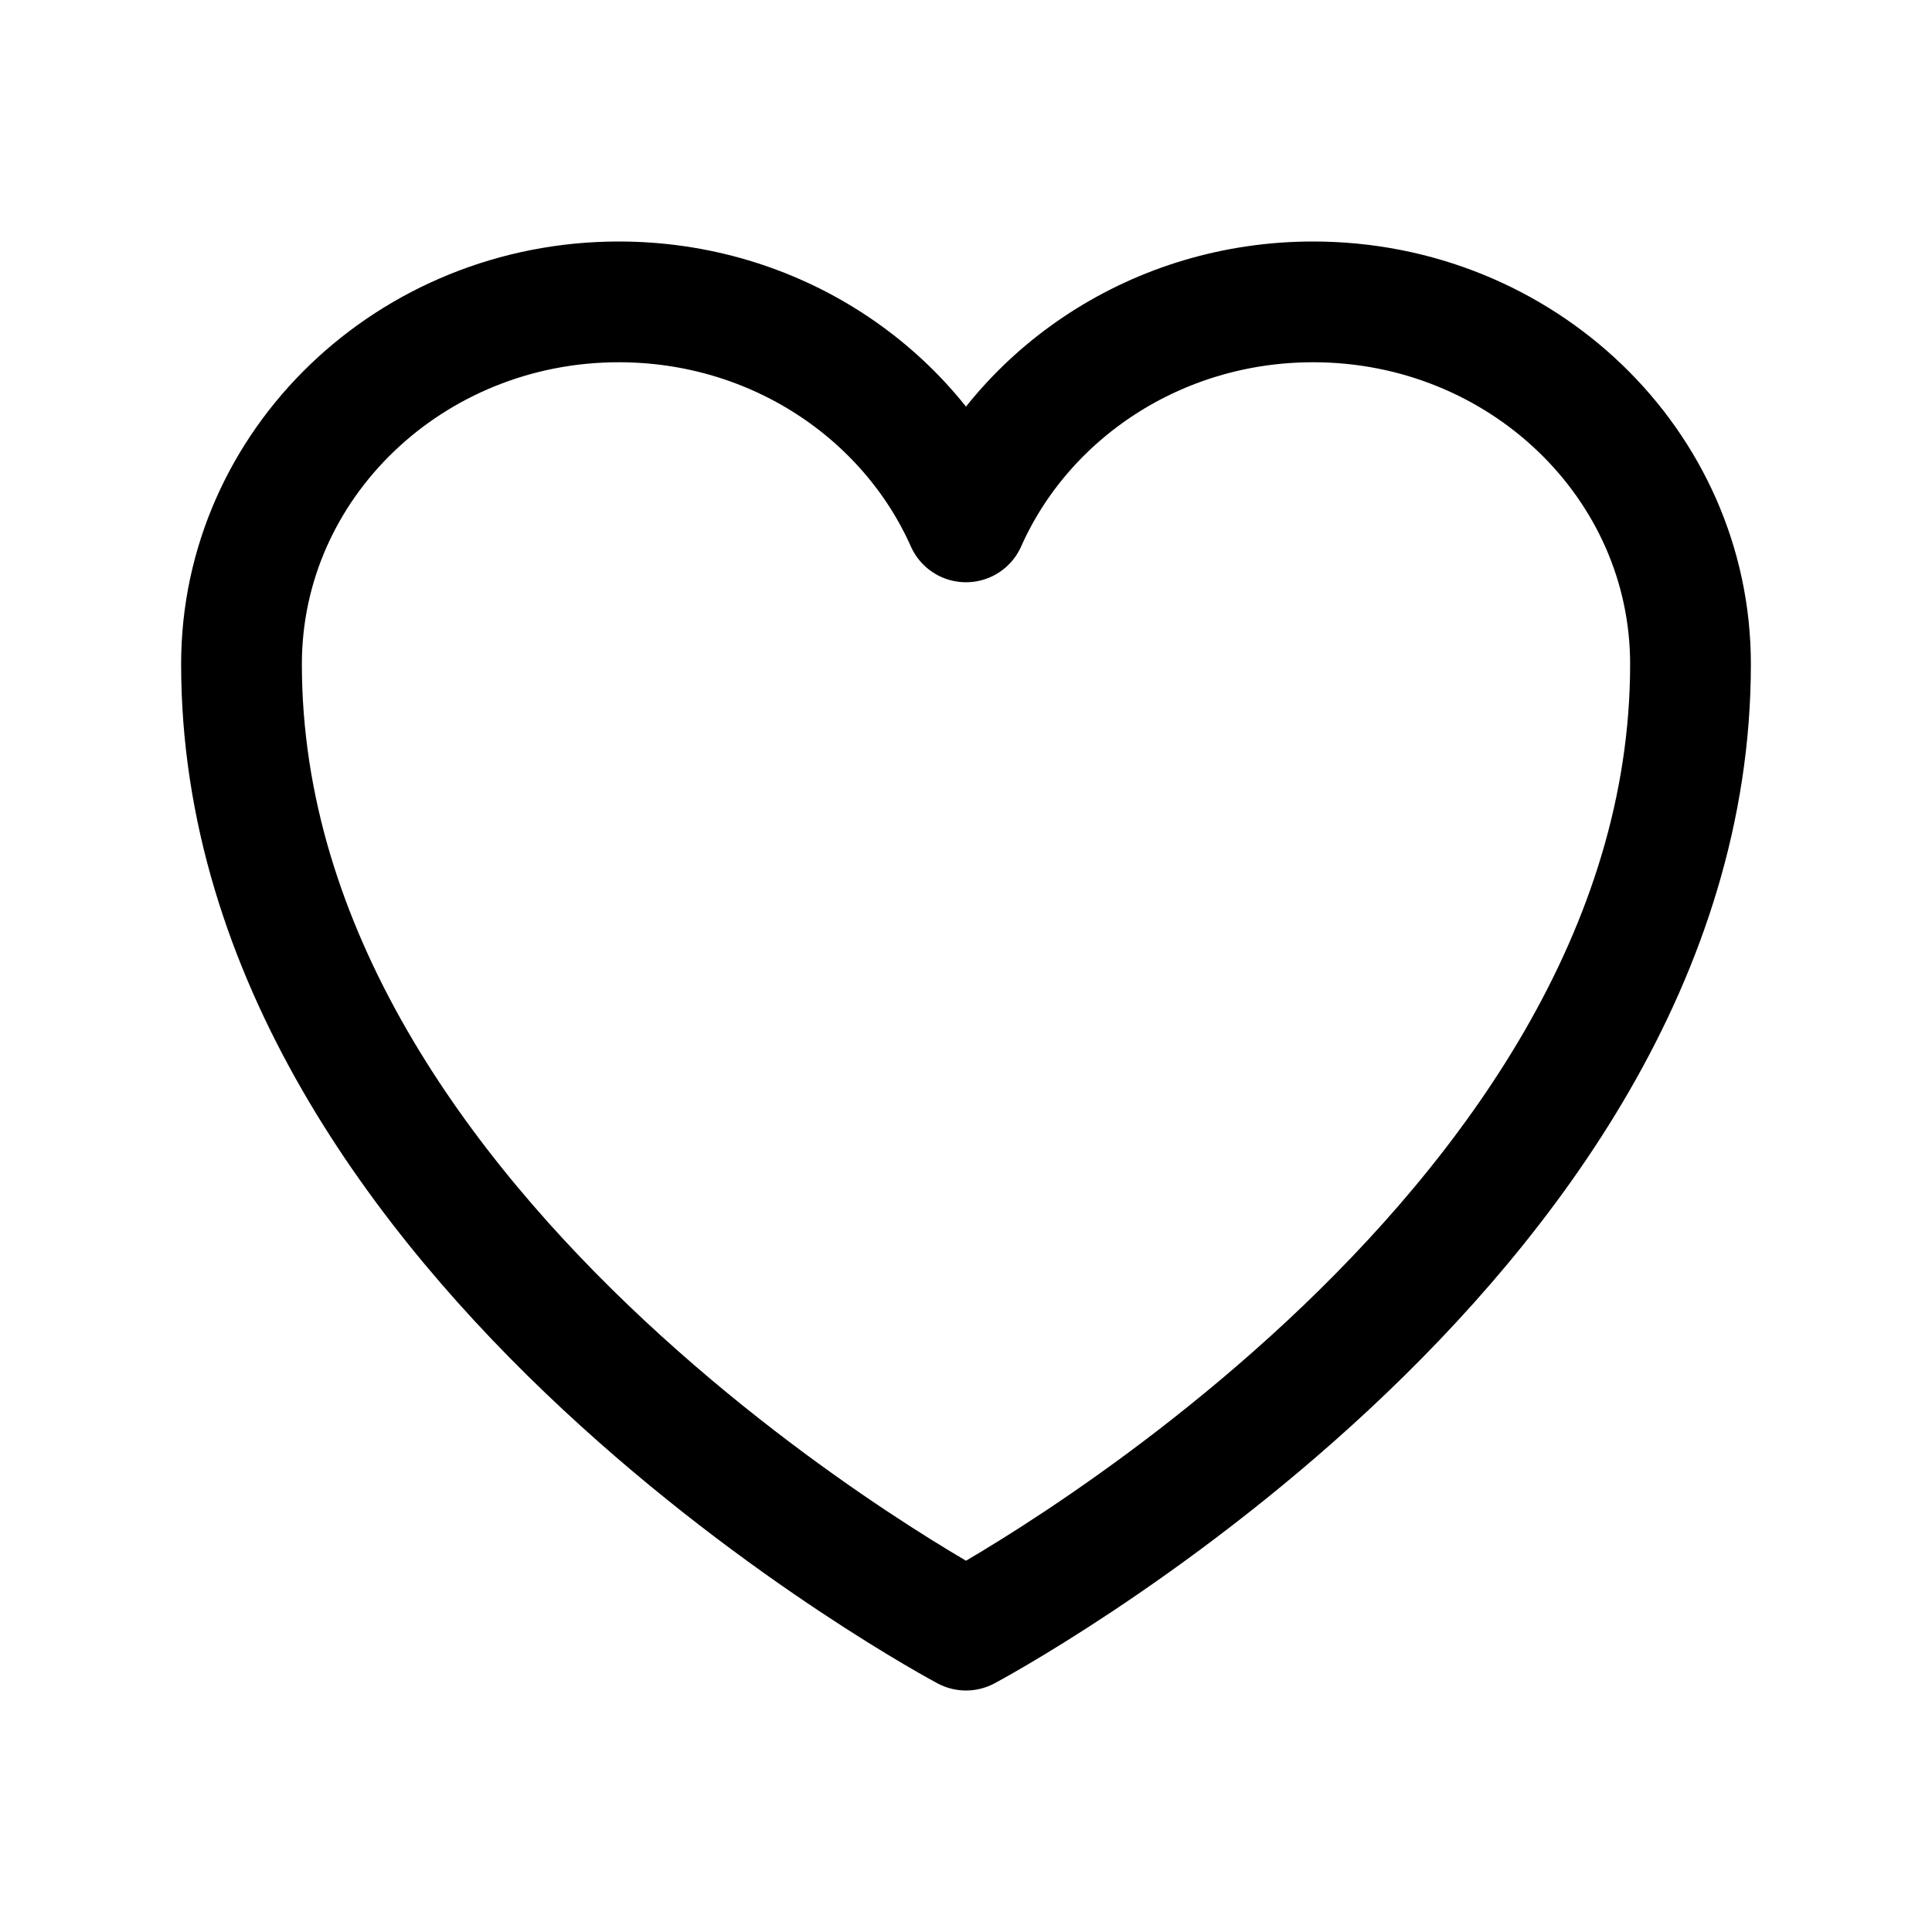
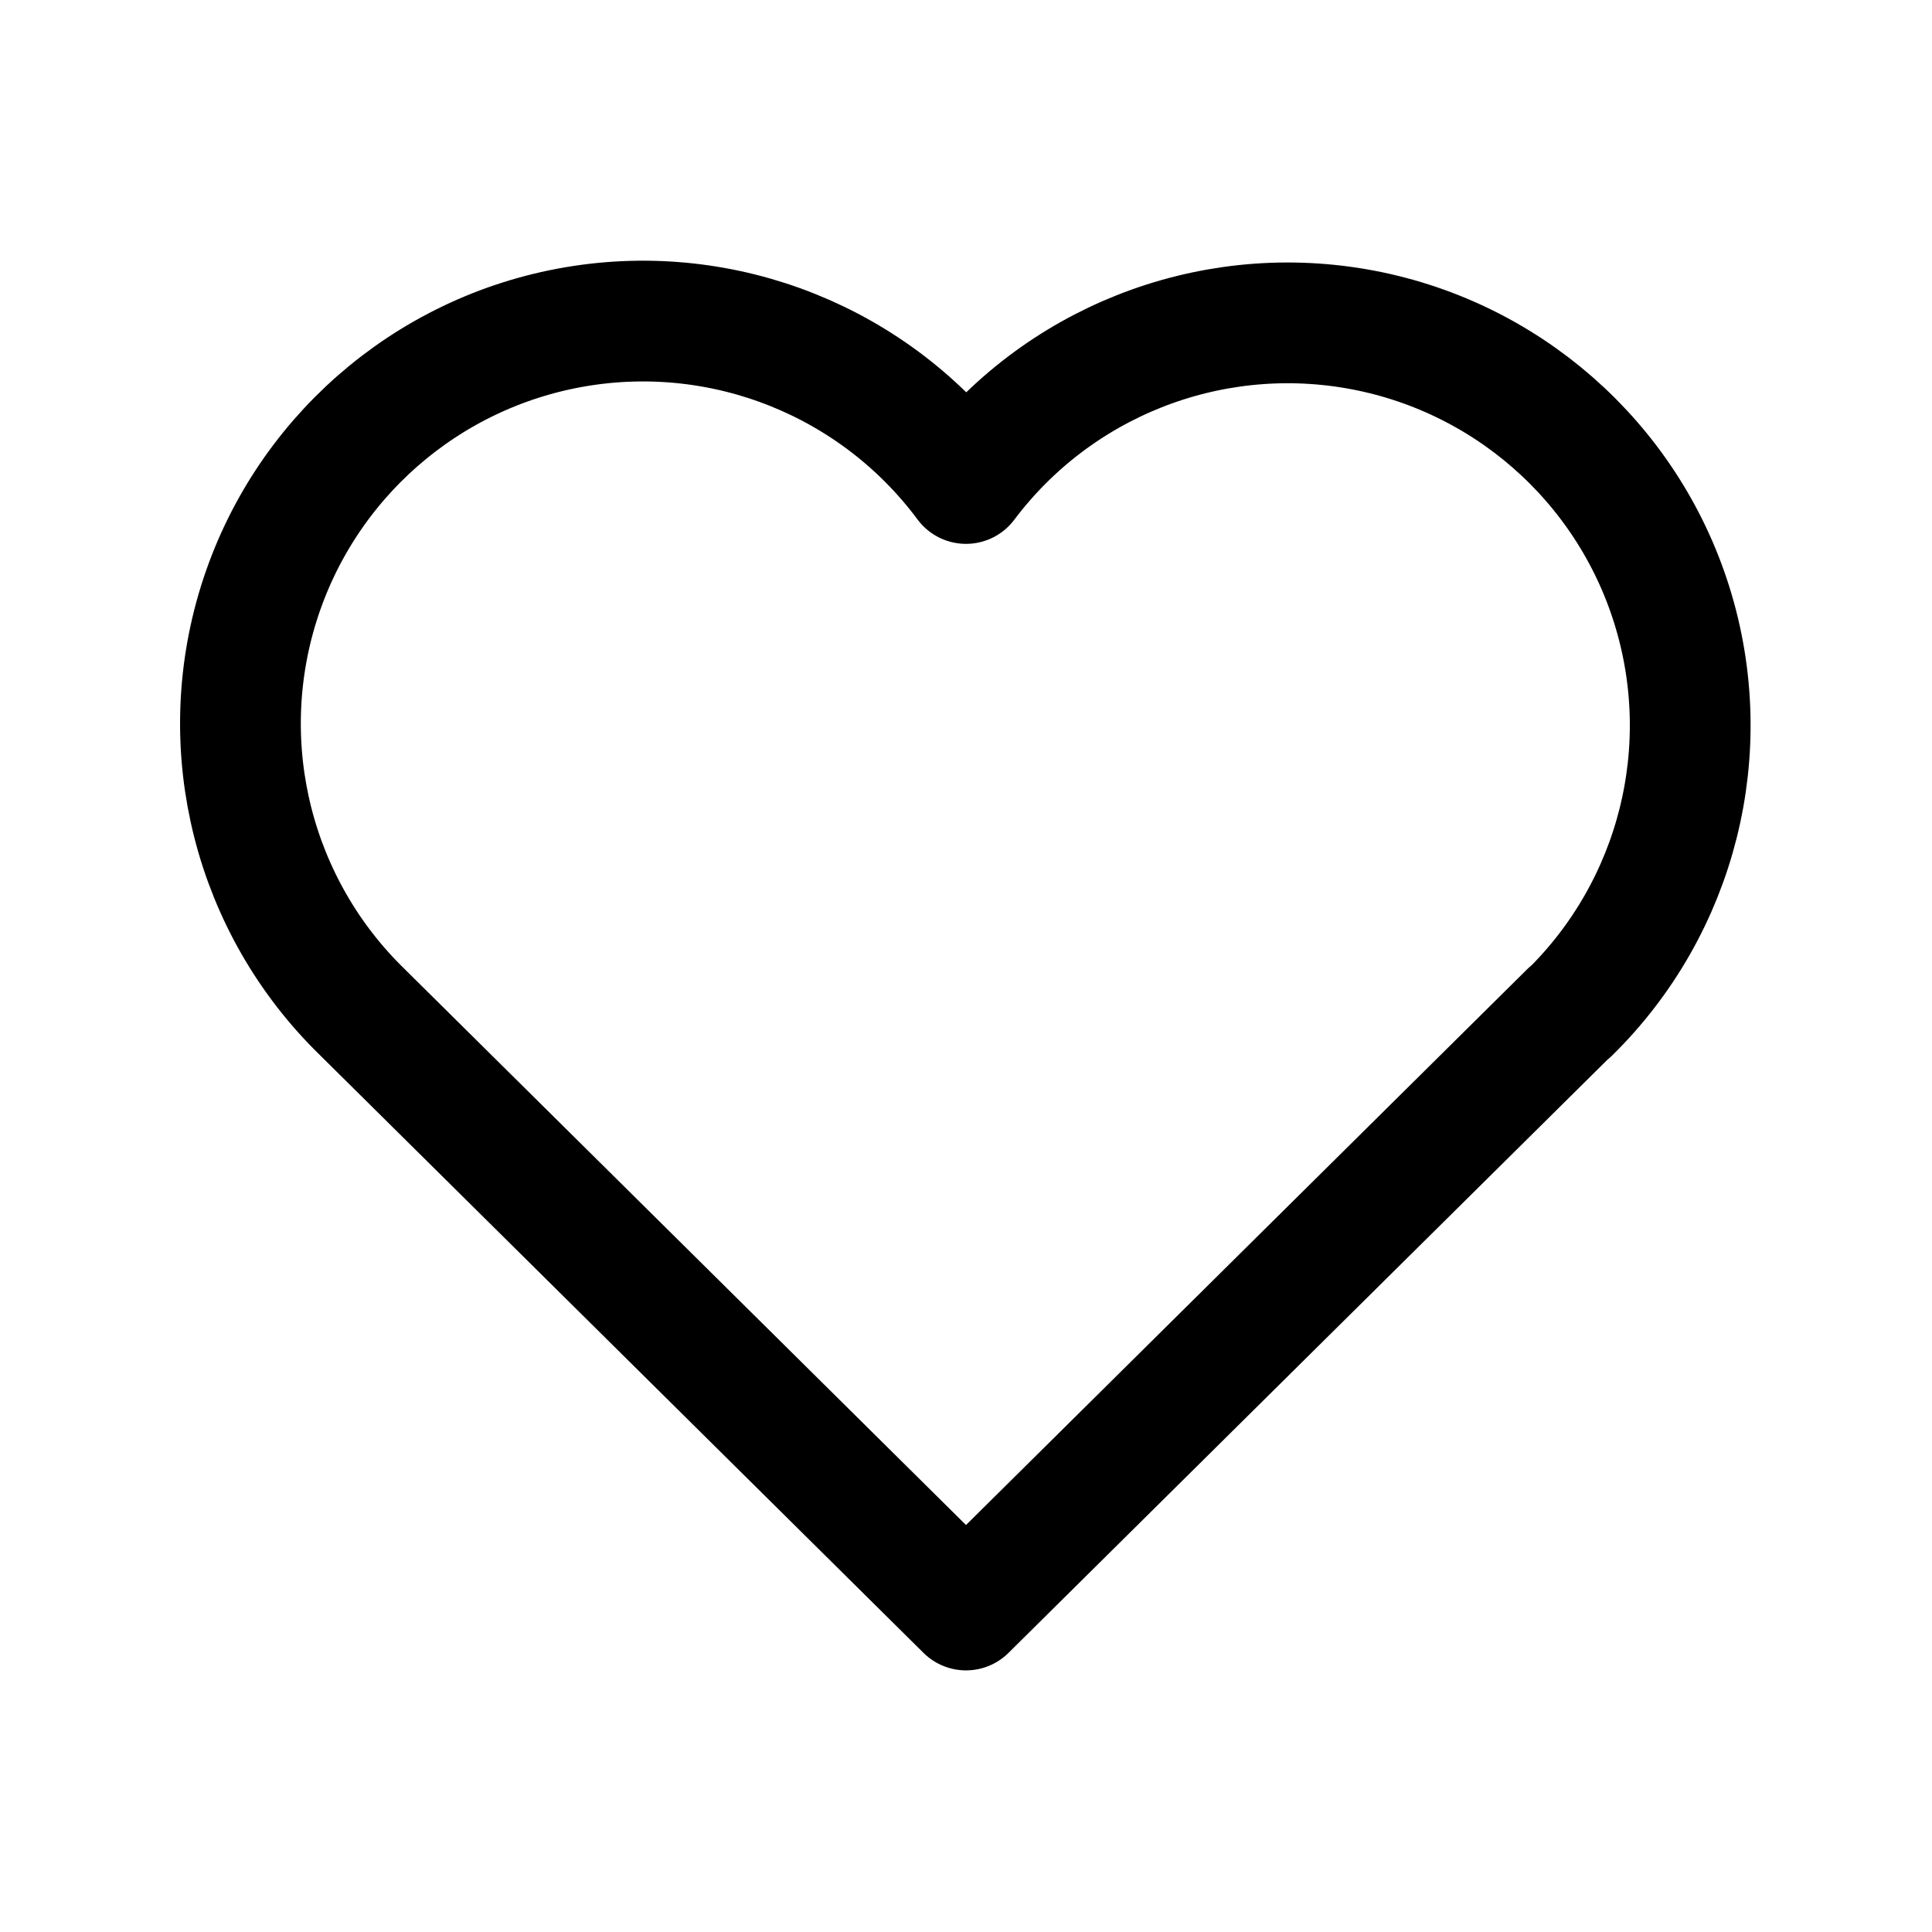
- <svg xmlns="http://www.w3.org/2000/svg" fill="none" viewBox="0 0 24 24" stroke-width="1.5" stroke="currentColor" class="w-6 h-6">
-   <path stroke-linecap="round" stroke-linejoin="round" d="M21 8.25c0-2.485-2.099-4.5-4.688-4.5-1.935 0-3.597 1.126-4.312 2.733-.715-1.607-2.377-2.733-4.313-2.733C5.1 3.75 3 5.765 3 8.25c0 7.22 9 12 9 12s9-4.78 9-12z" />
+ <svg xmlns="http://www.w3.org/2000/svg" class="icon icon-tabler icon-tabler-heart" width="24" height="24" viewBox="0 0 24 24" stroke-width="1.5" stroke="currentColor" fill="none" stroke-linecap="round" stroke-linejoin="round">
+   <path stroke="none" d="M0 0h24v24H0z" fill="none" />
+   <path d="M19.5 12.572l-7.5 7.428l-7.5 -7.428a5 5 0 1 1 7.5 -6.566a5 5 0 1 1 7.5 6.572" />
</svg>
